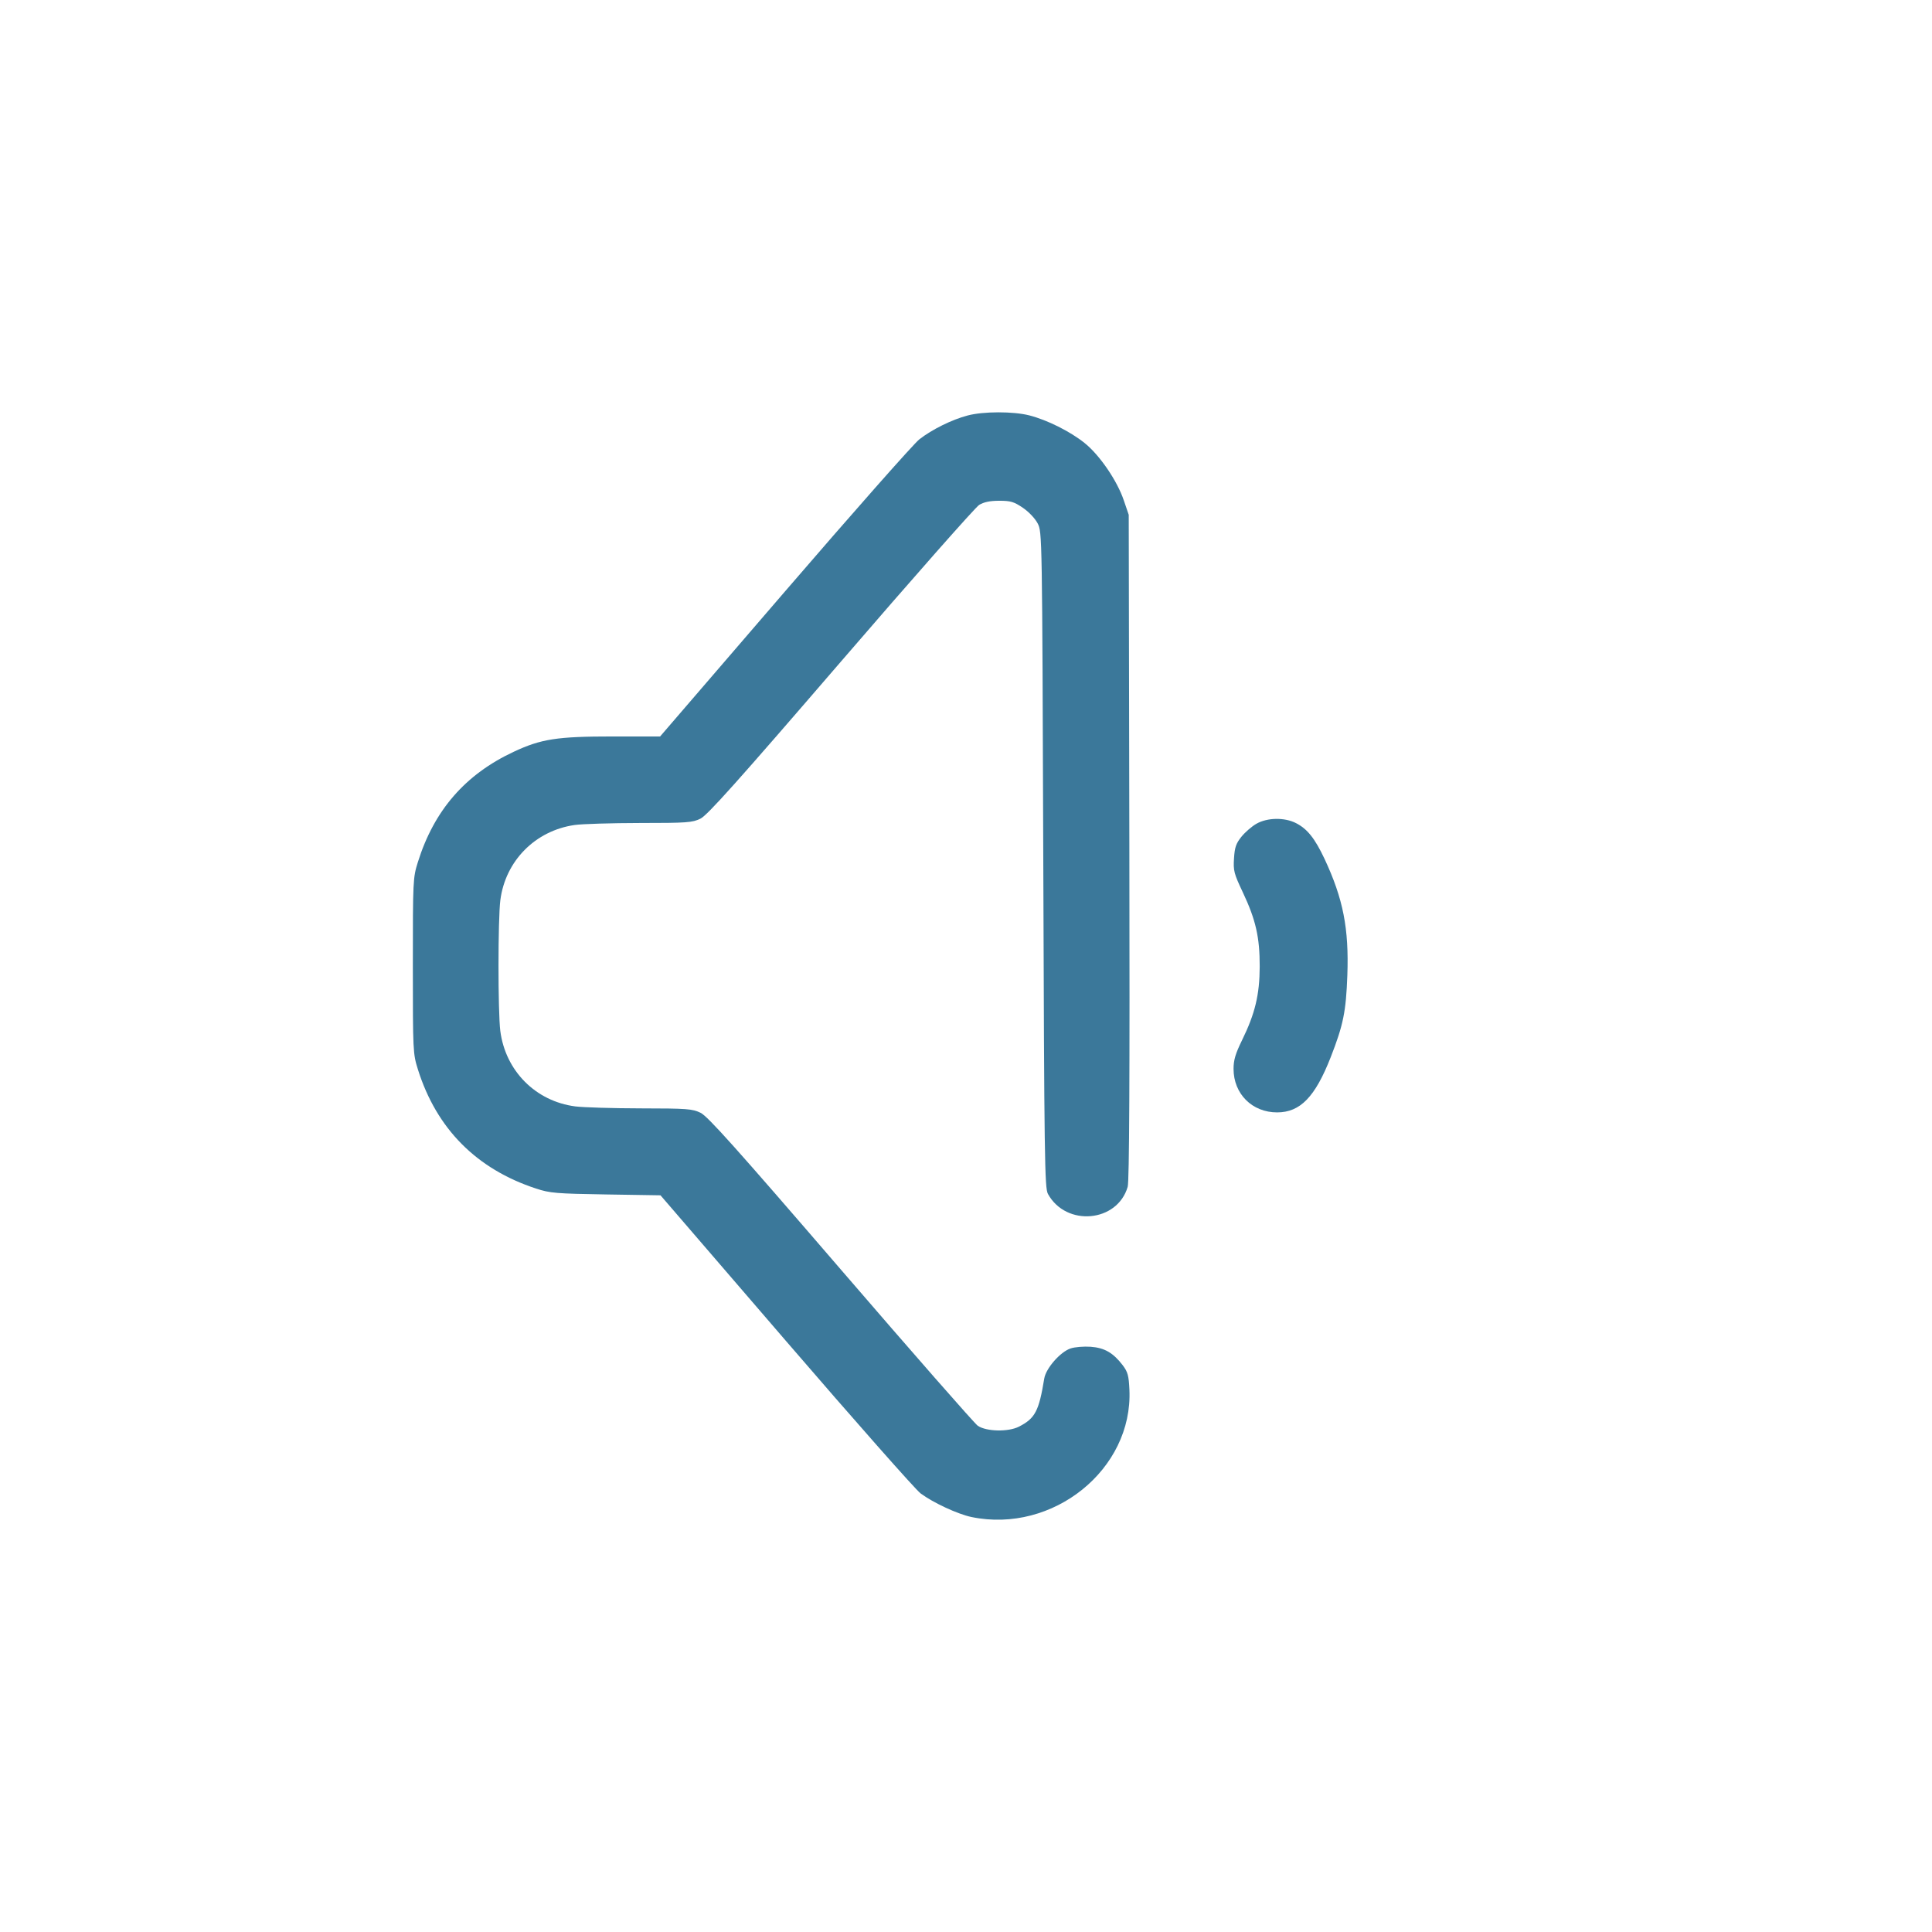
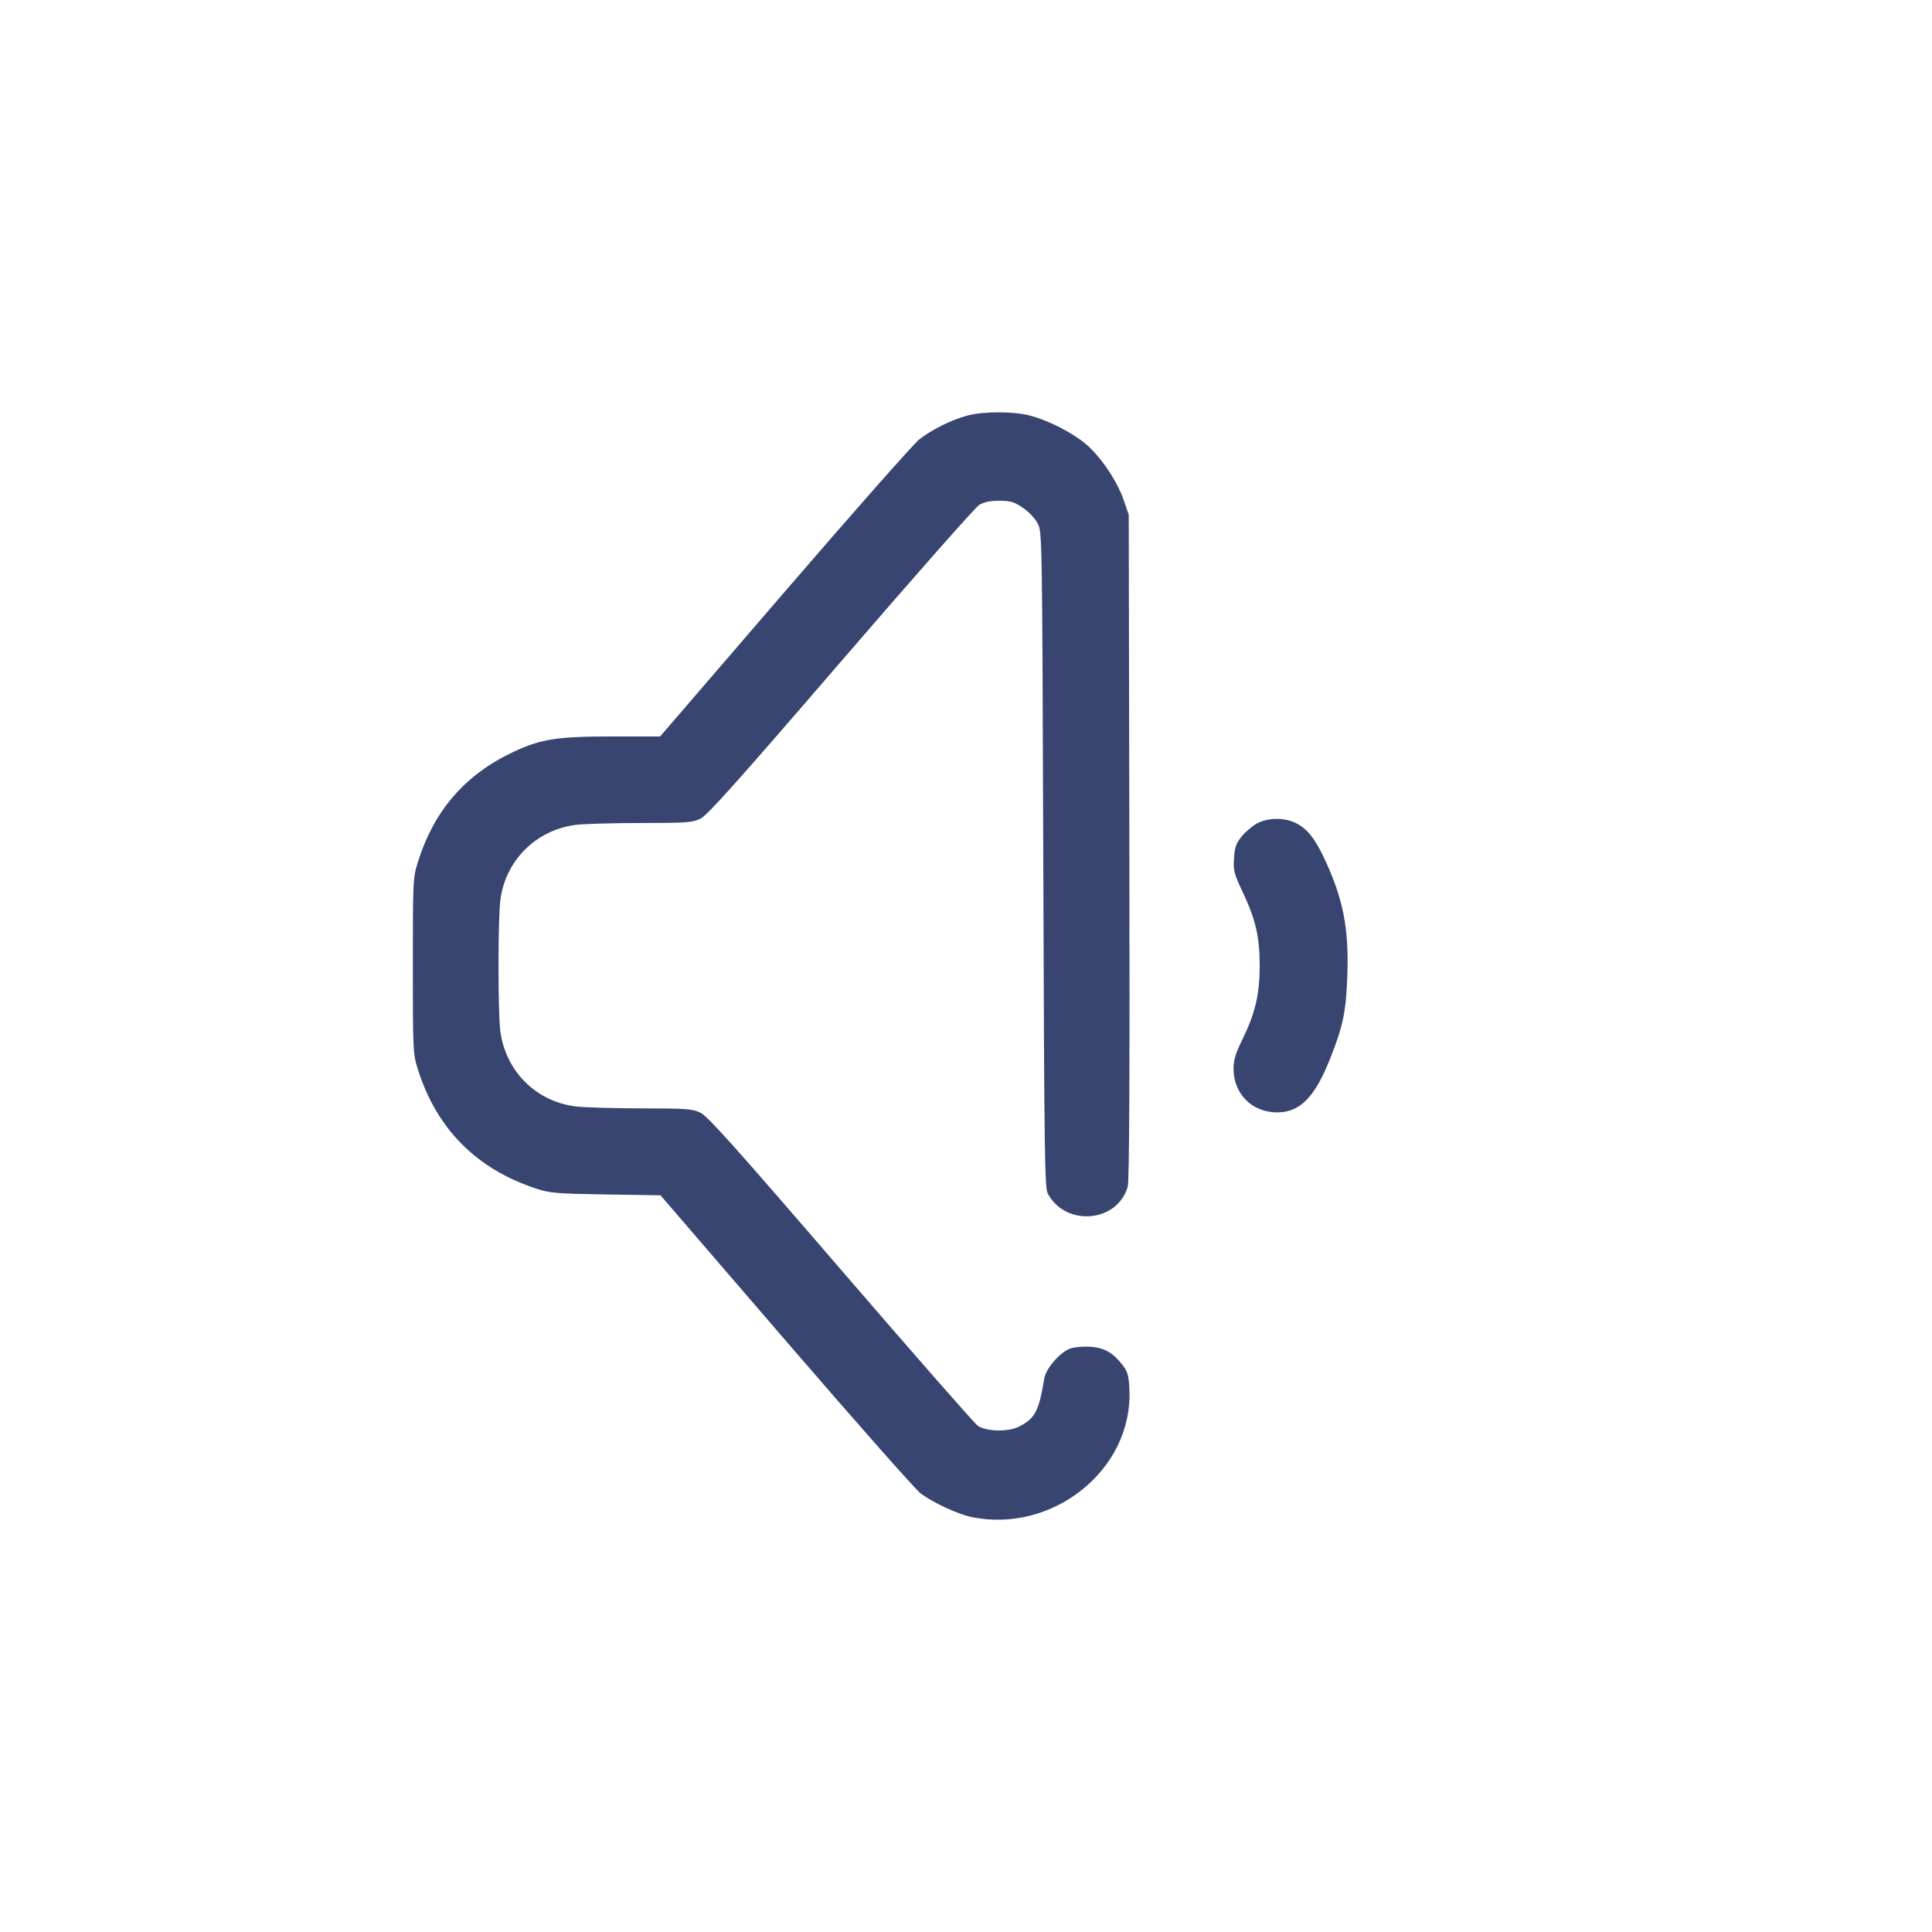
- <svg xmlns="http://www.w3.org/2000/svg" style="color:#3B789A;" fill="currentColor" stroke="currentColor" stroke-width="0" viewBox="-4.8 -4.8 33.60 33.60" version="1.1" id="svg3" xml:space="preserve">
+ <svg xmlns="http://www.w3.org/2000/svg" style="color:#374570;" fill="currentColor" stroke="currentColor" stroke-width="0" viewBox="-4.8 -4.8 33.60 33.60" version="1.1" id="svg3" xml:space="preserve">
  <defs id="defs3" />
  <g id="SVGRepo_tracerCarrier" stroke-linecap="round" stroke-linejoin="round" stroke-width="0.624" />
  <path style="fill:currentColor" id="path1" />
  <path d="M 12.028,2.426 C 11.754,2.498 11.41,2.668 11.188,2.841 11.089,2.919 10.034,4.113 8.844,5.495 L 6.68,8.008 H 5.854 c -0.964,0 -1.243,0.043 -1.719,0.266 -0.843,0.394 -1.384,1.016 -1.667,1.917 -0.086,0.275 -0.088,0.311 -0.088,1.804 0,1.493 0.002,1.529 0.088,1.804 0.324,1.031 1.02,1.733 2.056,2.072 0.24,0.079 0.348,0.088 1.213,0.102 l 0.95,0.015 2.182,2.533 c 1.2,1.393 2.254,2.586 2.341,2.651 0.221,0.164 0.647,0.361 0.885,0.411 1.417,0.293 2.81,-0.83 2.747,-2.214 -0.011,-0.246 -0.029,-0.309 -0.116,-0.425 -0.166,-0.217 -0.316,-0.304 -0.558,-0.322 -0.118,-0.008 -0.275,0.004 -0.349,0.029 -0.178,0.059 -0.429,0.345 -0.458,0.523 -0.093,0.569 -0.159,0.694 -0.442,0.838 -0.183,0.093 -0.56,0.086 -0.713,-0.015 C 12.153,19.962 11.082,18.74 9.825,17.281 8.001,15.163 7.509,14.614 7.384,14.553 7.241,14.484 7.151,14.477 6.346,14.476 5.861,14.475 5.348,14.46 5.206,14.442 4.516,14.353 3.991,13.825 3.901,13.13 c -0.042,-0.329 -0.042,-1.946 8.434e-4,-2.277 C 3.99,10.172 4.508,9.647 5.192,9.548 5.321,9.529 5.832,9.514 6.327,9.513 7.146,9.513 7.241,9.506 7.381,9.438 7.502,9.379 8.019,8.802 9.823,6.708 11.081,5.248 12.164,4.021 12.229,3.981 c 0.083,-0.05 0.188,-0.072 0.349,-0.072 0.198,-1.054e-4 0.256,0.017 0.411,0.122 0.104,0.071 0.213,0.186 0.258,0.273 0.077,0.15 0.078,0.178 0.097,5.849 0.017,5.21 0.024,5.708 0.081,5.811 0.317,0.575 1.207,0.496 1.387,-0.124 0.028,-0.097 0.037,-1.882 0.029,-5.913 L 14.83,4.153 14.744,3.901 C 14.629,3.56 14.323,3.113 14.063,2.905 13.813,2.704 13.413,2.504 13.101,2.424 12.823,2.353 12.302,2.353 12.028,2.426" stroke="none" fill="currentColor" fill-rule="evenodd" id="path1-9" style="fill:currentColor;fill-opacity:1;stroke-width:9.02669e-06" />
  <path d="m 17.051,9.526 c -0.081,0.046 -0.198,0.148 -0.261,0.226 -0.094,0.117 -0.117,0.184 -0.129,0.376 -0.014,0.215 -8.94e-4,0.264 0.153,0.59 0.226,0.479 0.295,0.783 0.294,1.293 -0.002,0.487 -0.08,0.816 -0.307,1.279 -0.115,0.235 -0.148,0.346 -0.148,0.499 0,0.435 0.324,0.758 0.759,0.757 0.401,-0.001 0.66,-0.269 0.93,-0.958 0.22,-0.562 0.267,-0.795 0.29,-1.426 0.029,-0.815 -0.072,-1.331 -0.398,-2.028 C 18.067,9.78 17.935,9.615 17.739,9.515 17.539,9.413 17.241,9.418 17.051,9.526" stroke="none" fill="currentColor" fill-rule="evenodd" id="path1-0" style="stroke-width:0;fill:currentColor;fill-opacity:1" />
</svg>
